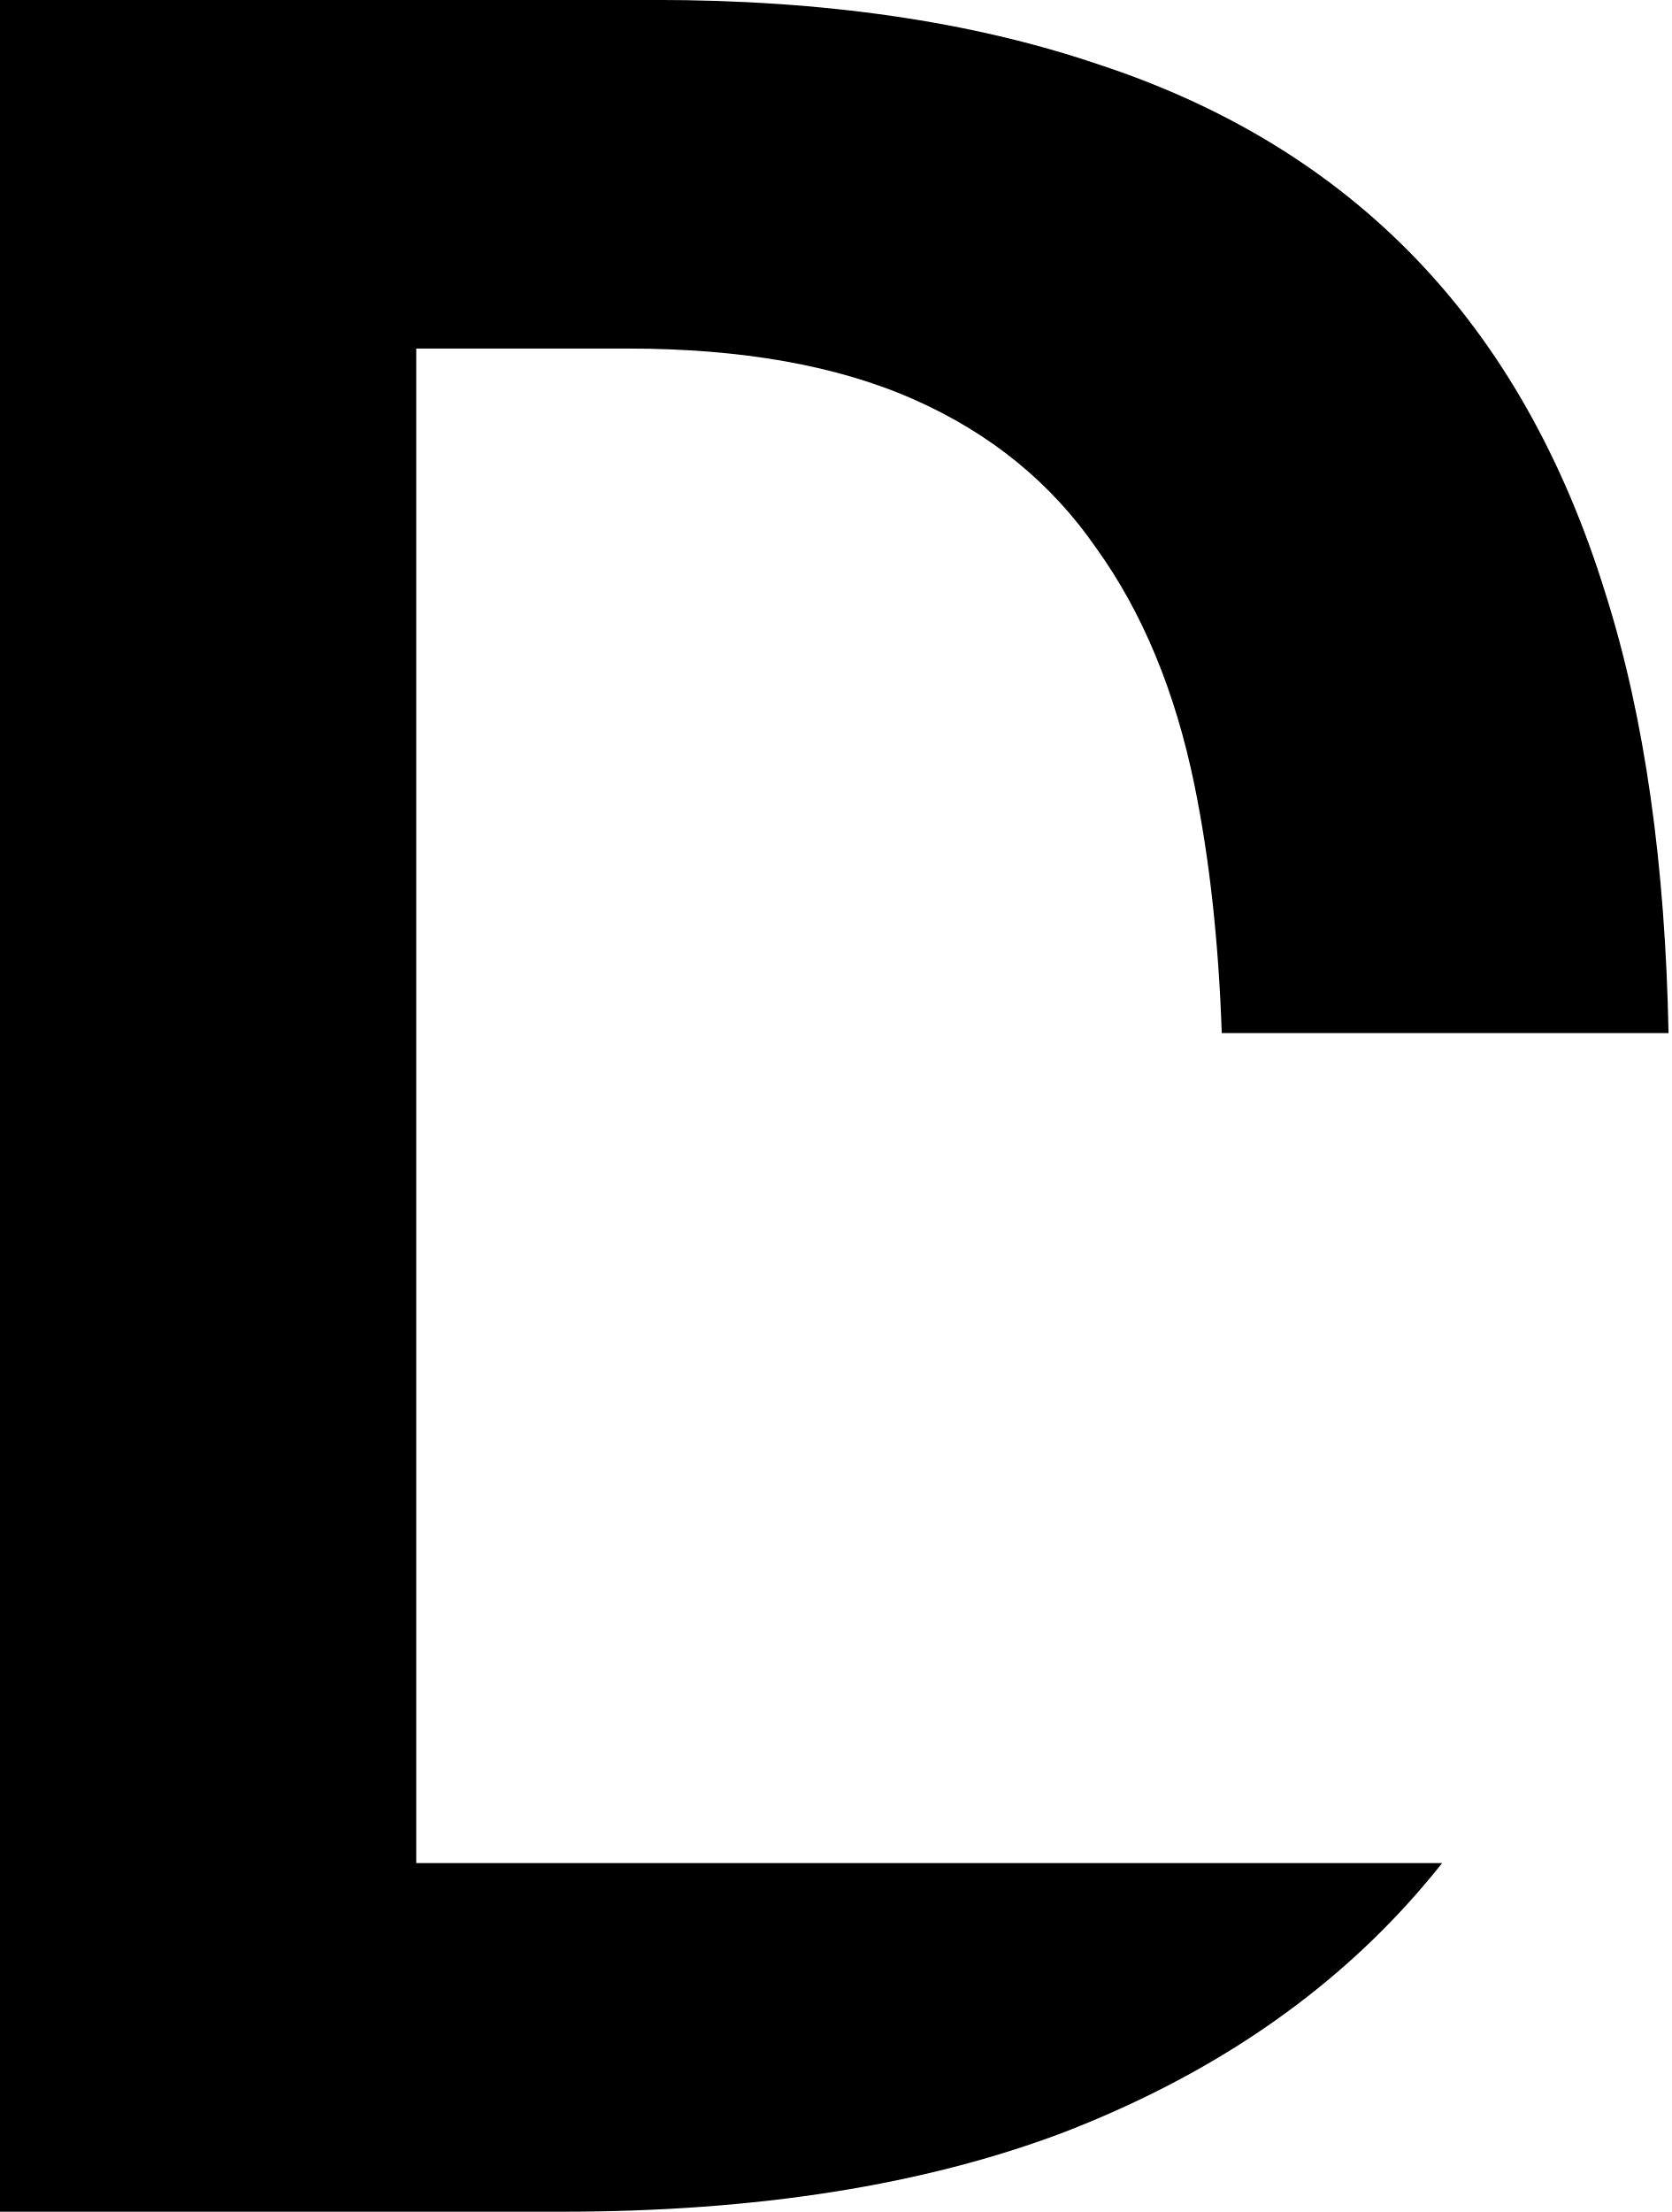
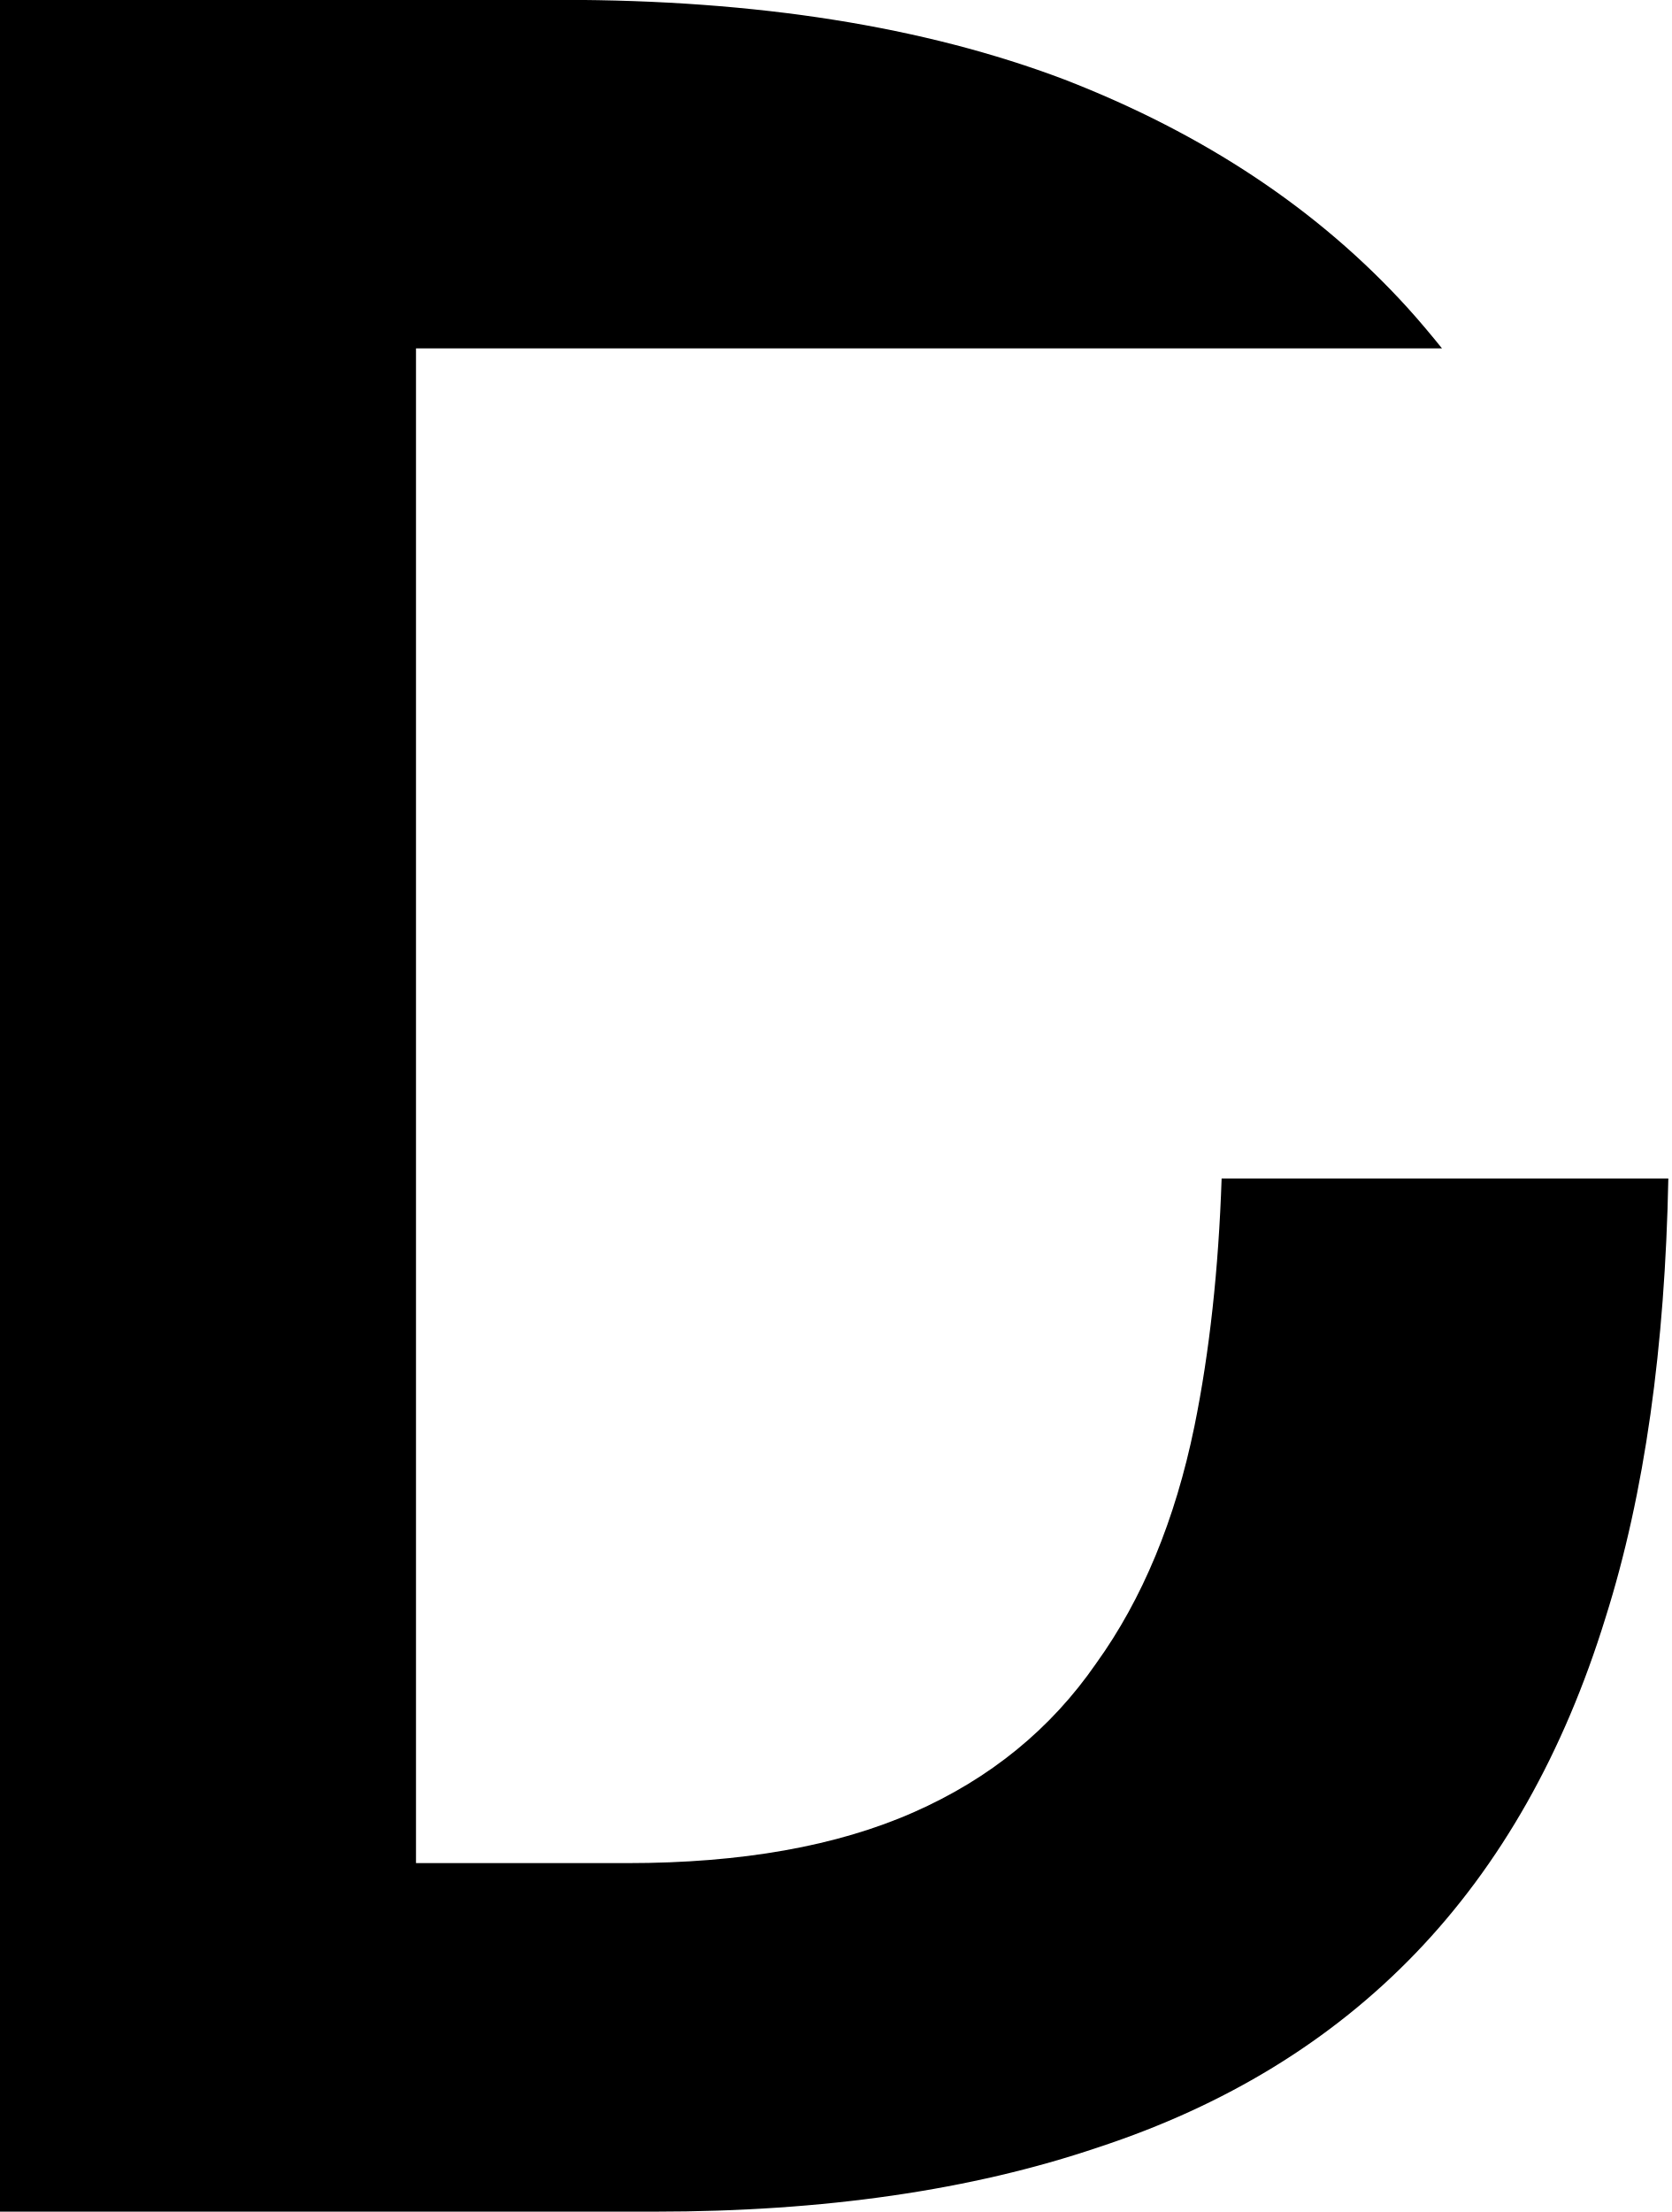
<svg xmlns="http://www.w3.org/2000/svg" width="8.168mm" height="10.808mm" viewBox="0 0 8.168 10.808" version="1.1" id="svg8">
  <defs id="defs2" />
  <g id="layer1" transform="translate(-14.34508,-134.1017)">
-     <path style="font-style:normal;font-variant:normal;font-weight:bold;font-stretch:normal;font-size:16.933px;line-height:125%;font-family:Consolas;-inkscape-font-specification:'Consolas Bold';letter-spacing:0px;word-spacing:0px;fill:#000000;fill-opacity:1;stroke:none;stroke-width:1px;stroke-linecap:butt;stroke-linejoin:miter;stroke-opacity:1" d="M 108.414,197.281 V 238.125 h 10.375 c 3.604,0 6.698,-0.49 9.281,-1.469 2.583,-1 4.698,-2.406 6.344,-4.219 0.221,-0.243 0.432,-0.494 0.637,-0.75 h -15.574 -3.375 v -15.328 -12.641 h 3.906 c 2.104,0 3.865,0.312 5.281,0.938 1.417,0.625 2.542,1.542 3.375,2.75 0.854,1.187 1.458,2.646 1.812,4.375 0.281,1.373 0.446,2.903 0.504,4.578 h 8.252 c -0.06,-3.1 -0.436,-5.816 -1.162,-8.109 -0.771,-2.5 -1.938,-4.562 -3.5,-6.188 -1.562,-1.625 -3.521,-2.823 -5.875,-3.594 -2.333,-0.792 -5.062,-1.188 -8.188,-1.188 z" transform="matrix(0.2645833,0,0,0.2645833,-14.33947,81.90438)" id="path4536-1" />
+     <path style="font-style:normal;font-variant:normal;font-weight:bold;font-stretch:normal;font-size:16.933px;line-height:125%;font-family:Consolas;-inkscape-font-specification:'Consolas Bold';letter-spacing:0px;word-spacing:0px;fill:#000000;fill-opacity:1;stroke:none;stroke-width:0.265px;stroke-linecap:butt;stroke-linejoin:miter;stroke-opacity:1" d="m 14.345,144.908 v -10.807 h 2.745 c 0.954,0 1.772,0.13 2.456,0.389 0.684,0.265 1.243,0.637 1.678,1.116 0.058,0.064 0.114,0.131 0.168,0.198 h -4.121 -0.893 v 4.056 3.345 h 1.034 c 0.557,0 1.023,-0.083 1.397,-0.248 0.375,-0.165 0.672,-0.408 0.893,-0.728 0.226,-0.314 0.386,-0.7 0.48,-1.158 0.074,-0.363 0.118,-0.768 0.133,-1.211 h 2.183 c -0.016,0.82 -0.115,1.539 -0.307,2.146 -0.204,0.661 -0.513,1.207 -0.926,1.637 -0.413,0.43 -0.932,0.747 -1.554,0.951 -0.617,0.209 -1.339,0.314 -2.166,0.314 z" id="path4536-1" />
  </g>
</svg>
